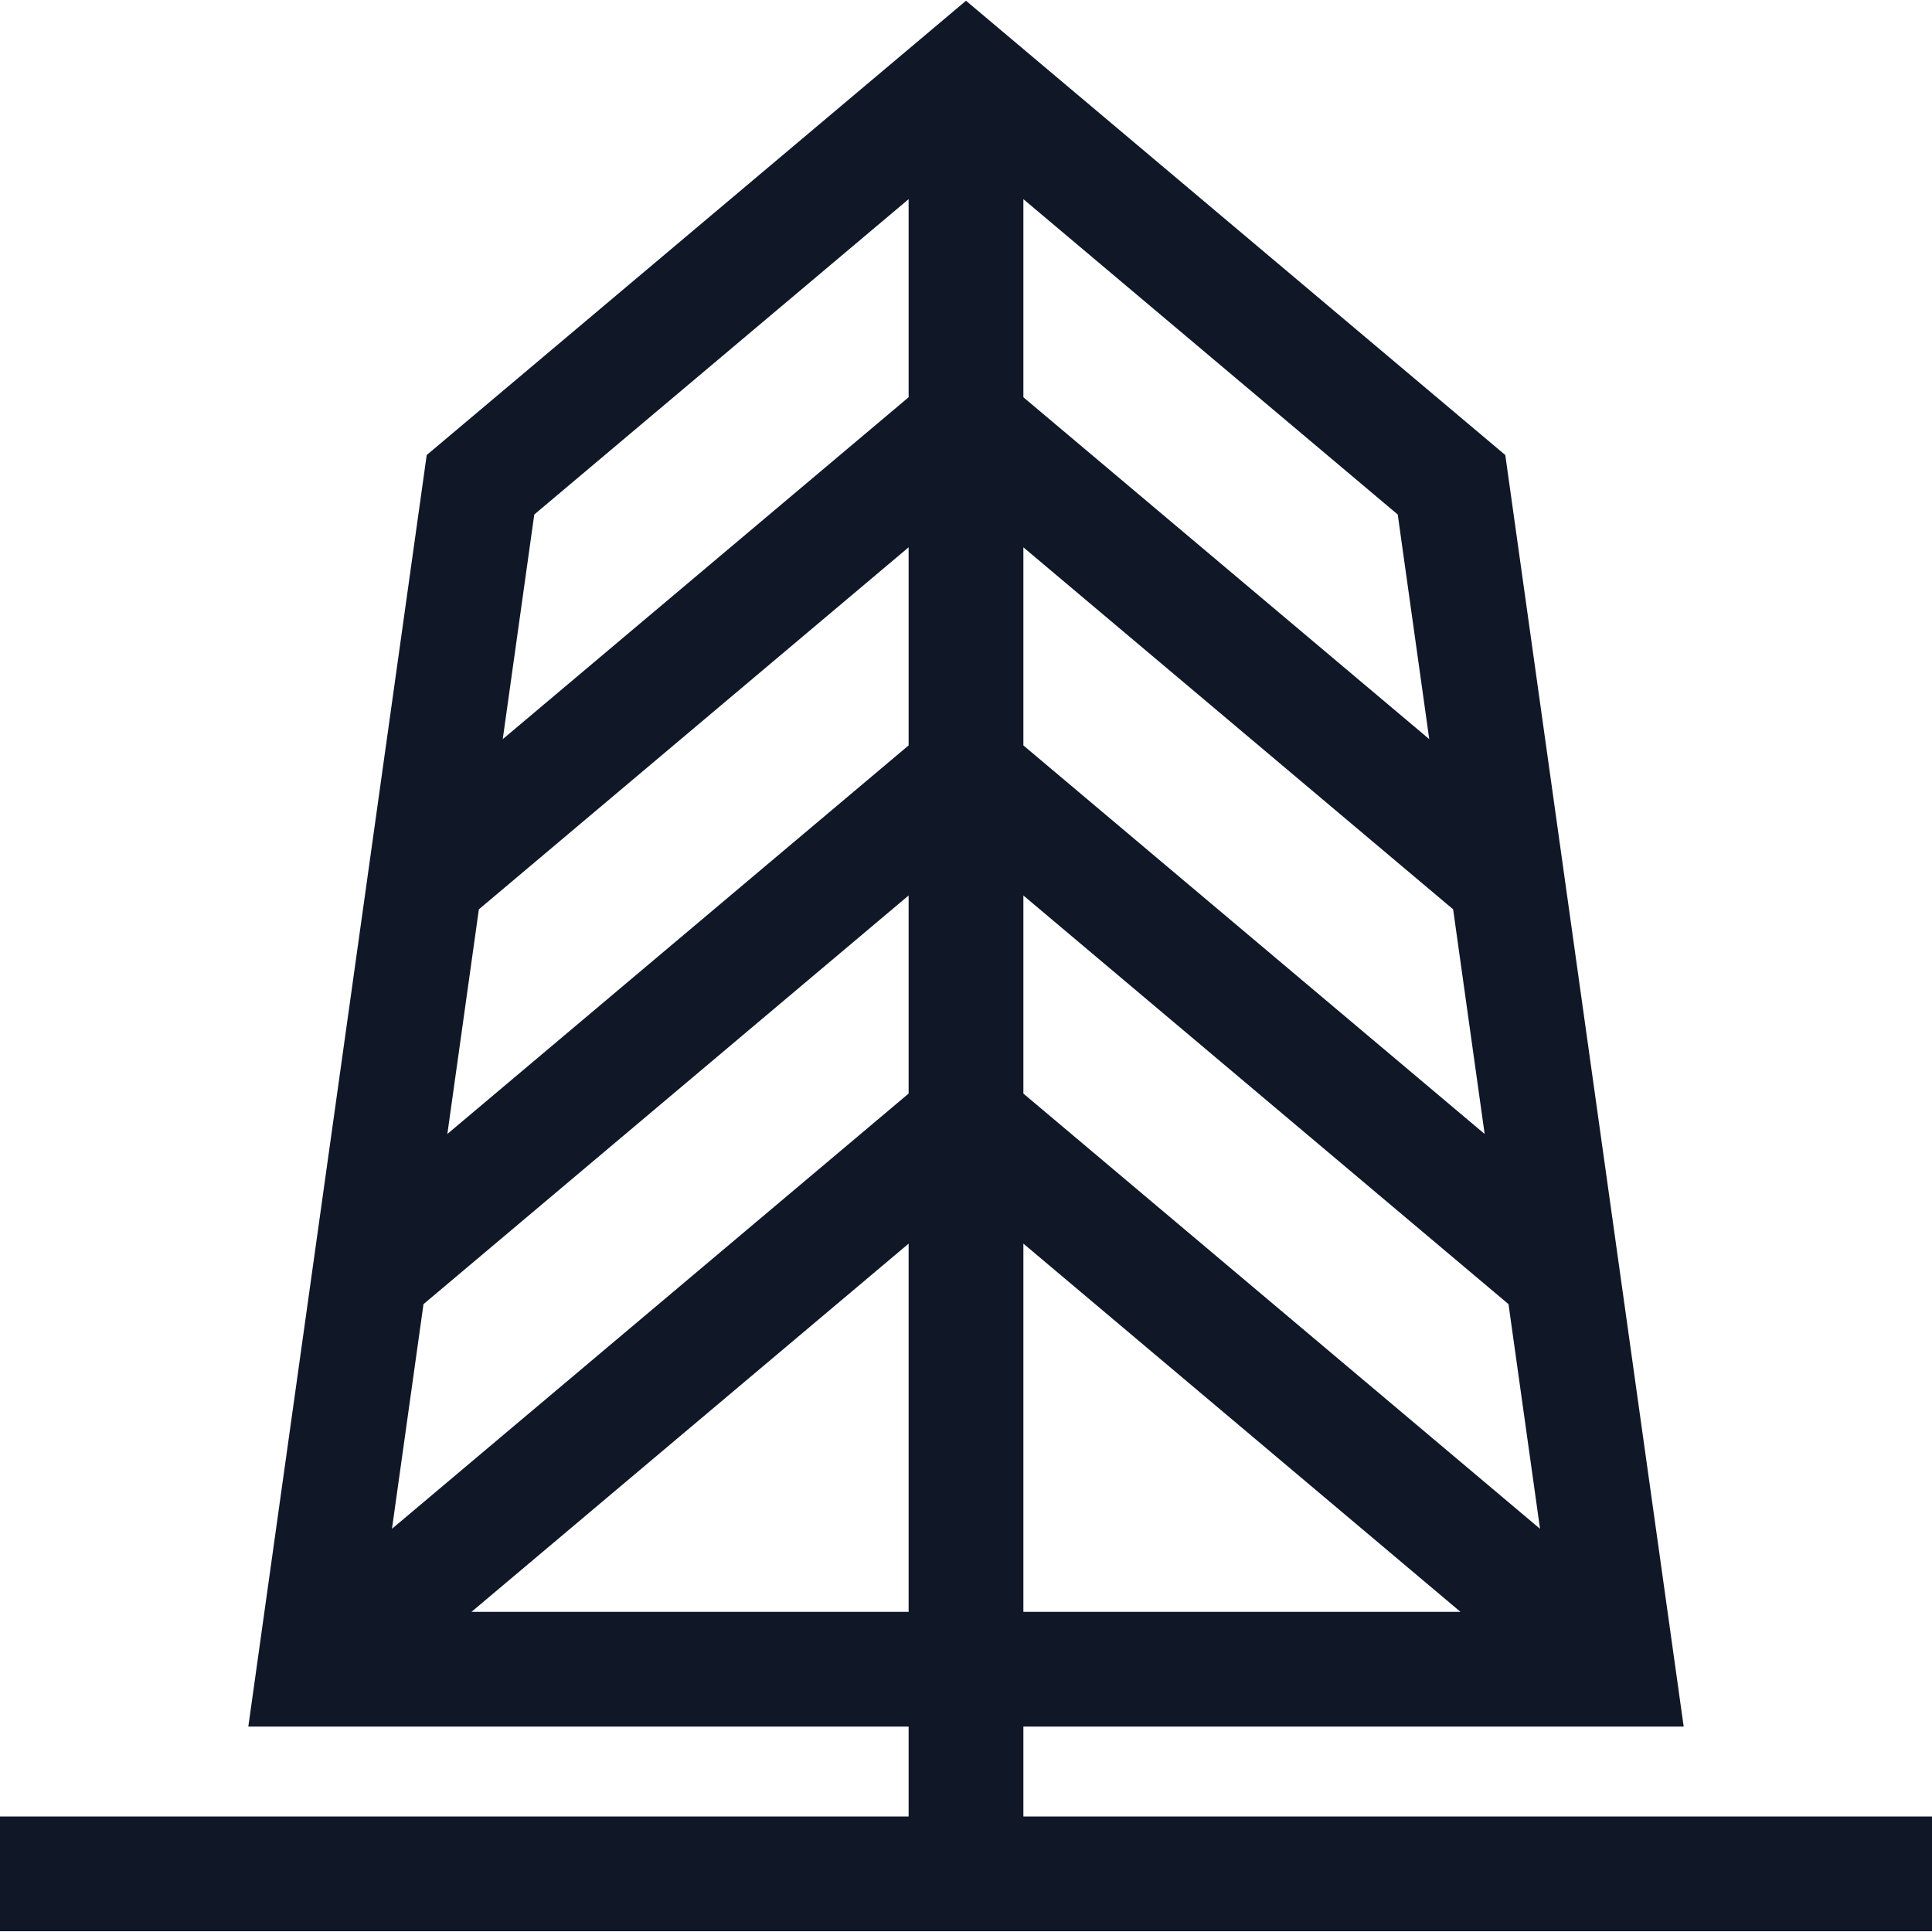
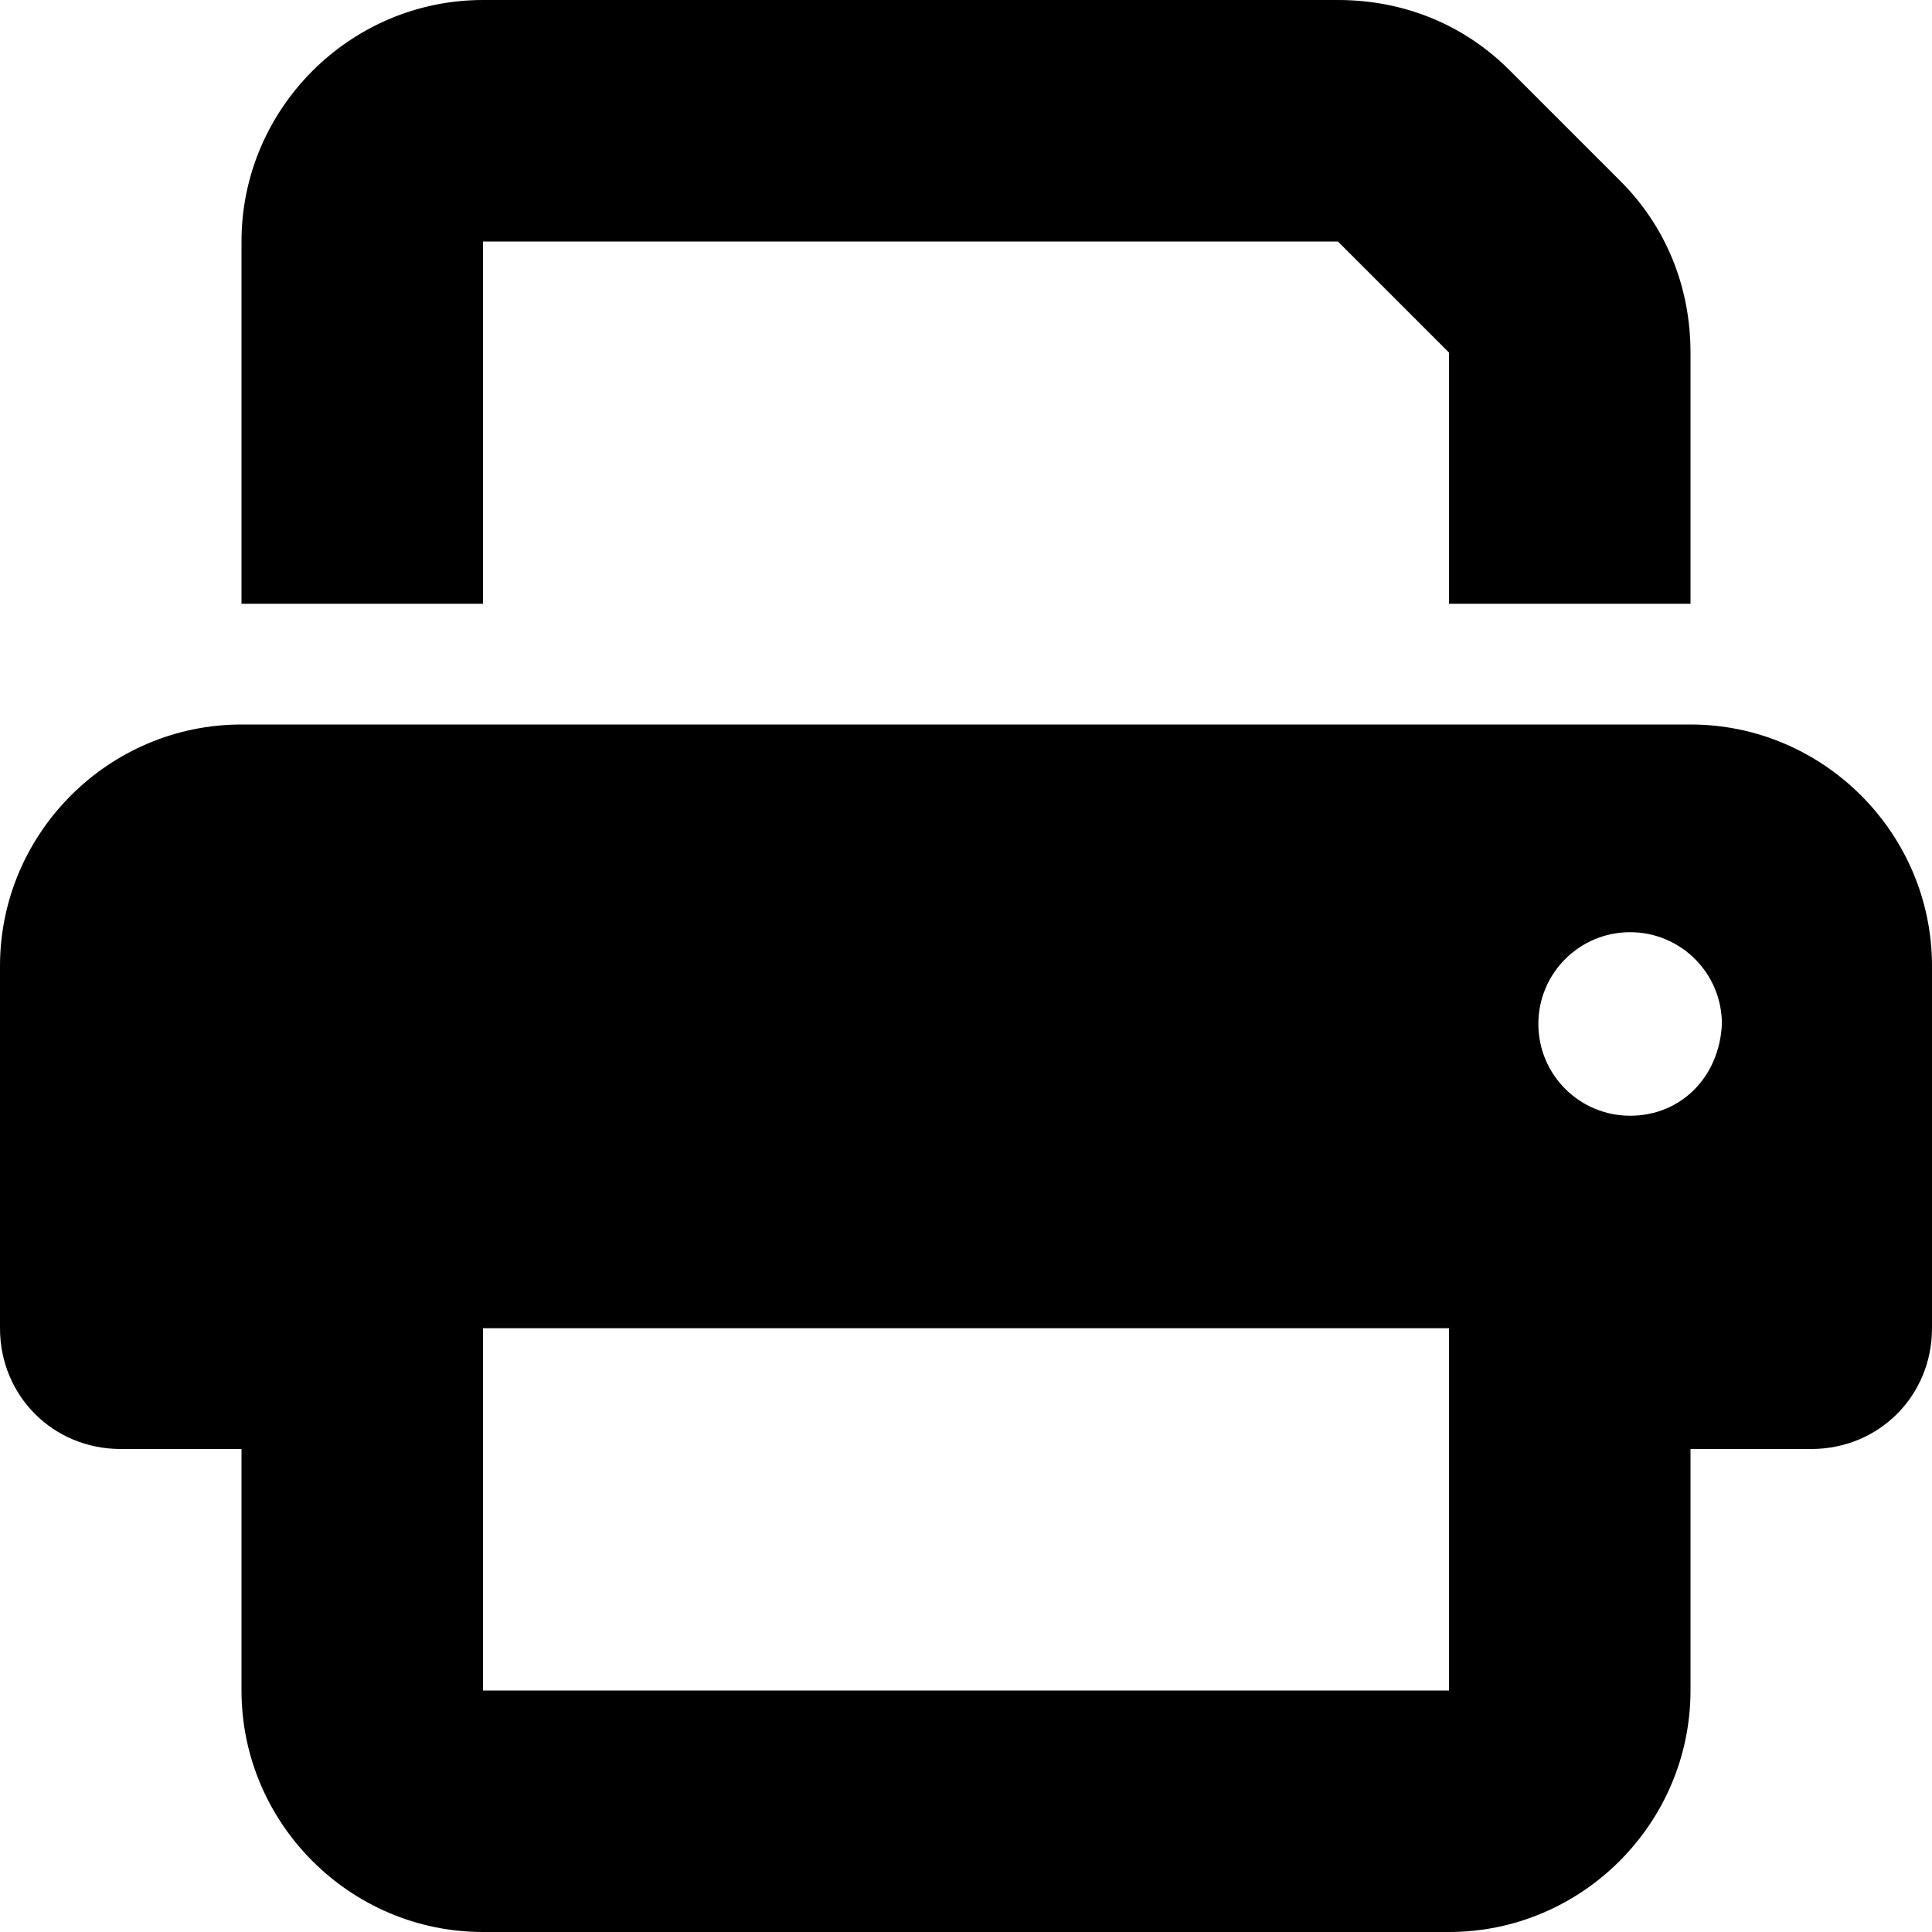
- <svg xmlns="http://www.w3.org/2000/svg" width="80" height="80" viewBox="0 0 80 80" fill="none">
-   <path d="M42.376 75.217V71.495H69.718L62.331 18.842L40 0.031L17.669 18.842L10.282 71.495H37.624V75.217H0V79.969H80V75.217H42.376ZM42.376 8.247L57.877 21.305L59.182 30.606L42.376 16.449V8.247H42.376ZM42.376 22.663L60.171 37.653L61.476 46.955L42.376 30.866V22.663ZM42.376 37.08L62.464 54.002L63.769 63.304L42.376 45.282V37.08ZM42.376 51.496L60.475 66.743H42.376V51.496ZM22.123 21.305L37.624 8.247V16.449L20.818 30.606L22.123 21.305ZM37.624 66.743H19.524L37.624 51.496V66.743ZM37.624 45.282L16.231 63.303L17.536 54.002L37.624 37.08V45.282ZM37.624 30.865L18.524 46.955L19.829 37.653L37.624 22.663V30.865Z" fill="#101828" />
+ <svg xmlns="http://www.w3.org/2000/svg" version="1.0" id="Layer_1" x="0px" y="0px" viewBox="0 0 80 80" style="enable-background:new 0 0 80 80;" xml:space="preserve">
+   <path d="M20,0c-5.5,0-10,4.5-10,10v15h10V10h35.4l4.6,4.6V25h10V14.6c0-2.7-1-5.2-2.9-7.1l-4.6-4.6C60.6,1,58.1,0,55.4,0H20z M60,55  v5v10H20V60v-2.5V55H60z M70,60h5c2.8,0,5-2.2,5-5V40c0-5.5-4.5-10-10-10H10C4.5,30,0,34.5,0,40v15c0,2.8,2.2,5,5,5h5v10  c0,5.5,4.5,10,10,10h40c5.5,0,10-4.5,10-10V60z M67.5,46.2c-2.1,0-3.8-1.7-3.8-3.8c0-2.1,1.7-3.8,3.8-3.8s3.8,1.7,3.8,3.8  C71.2,44.6,69.6,46.2,67.5,46.2z" />
</svg>
